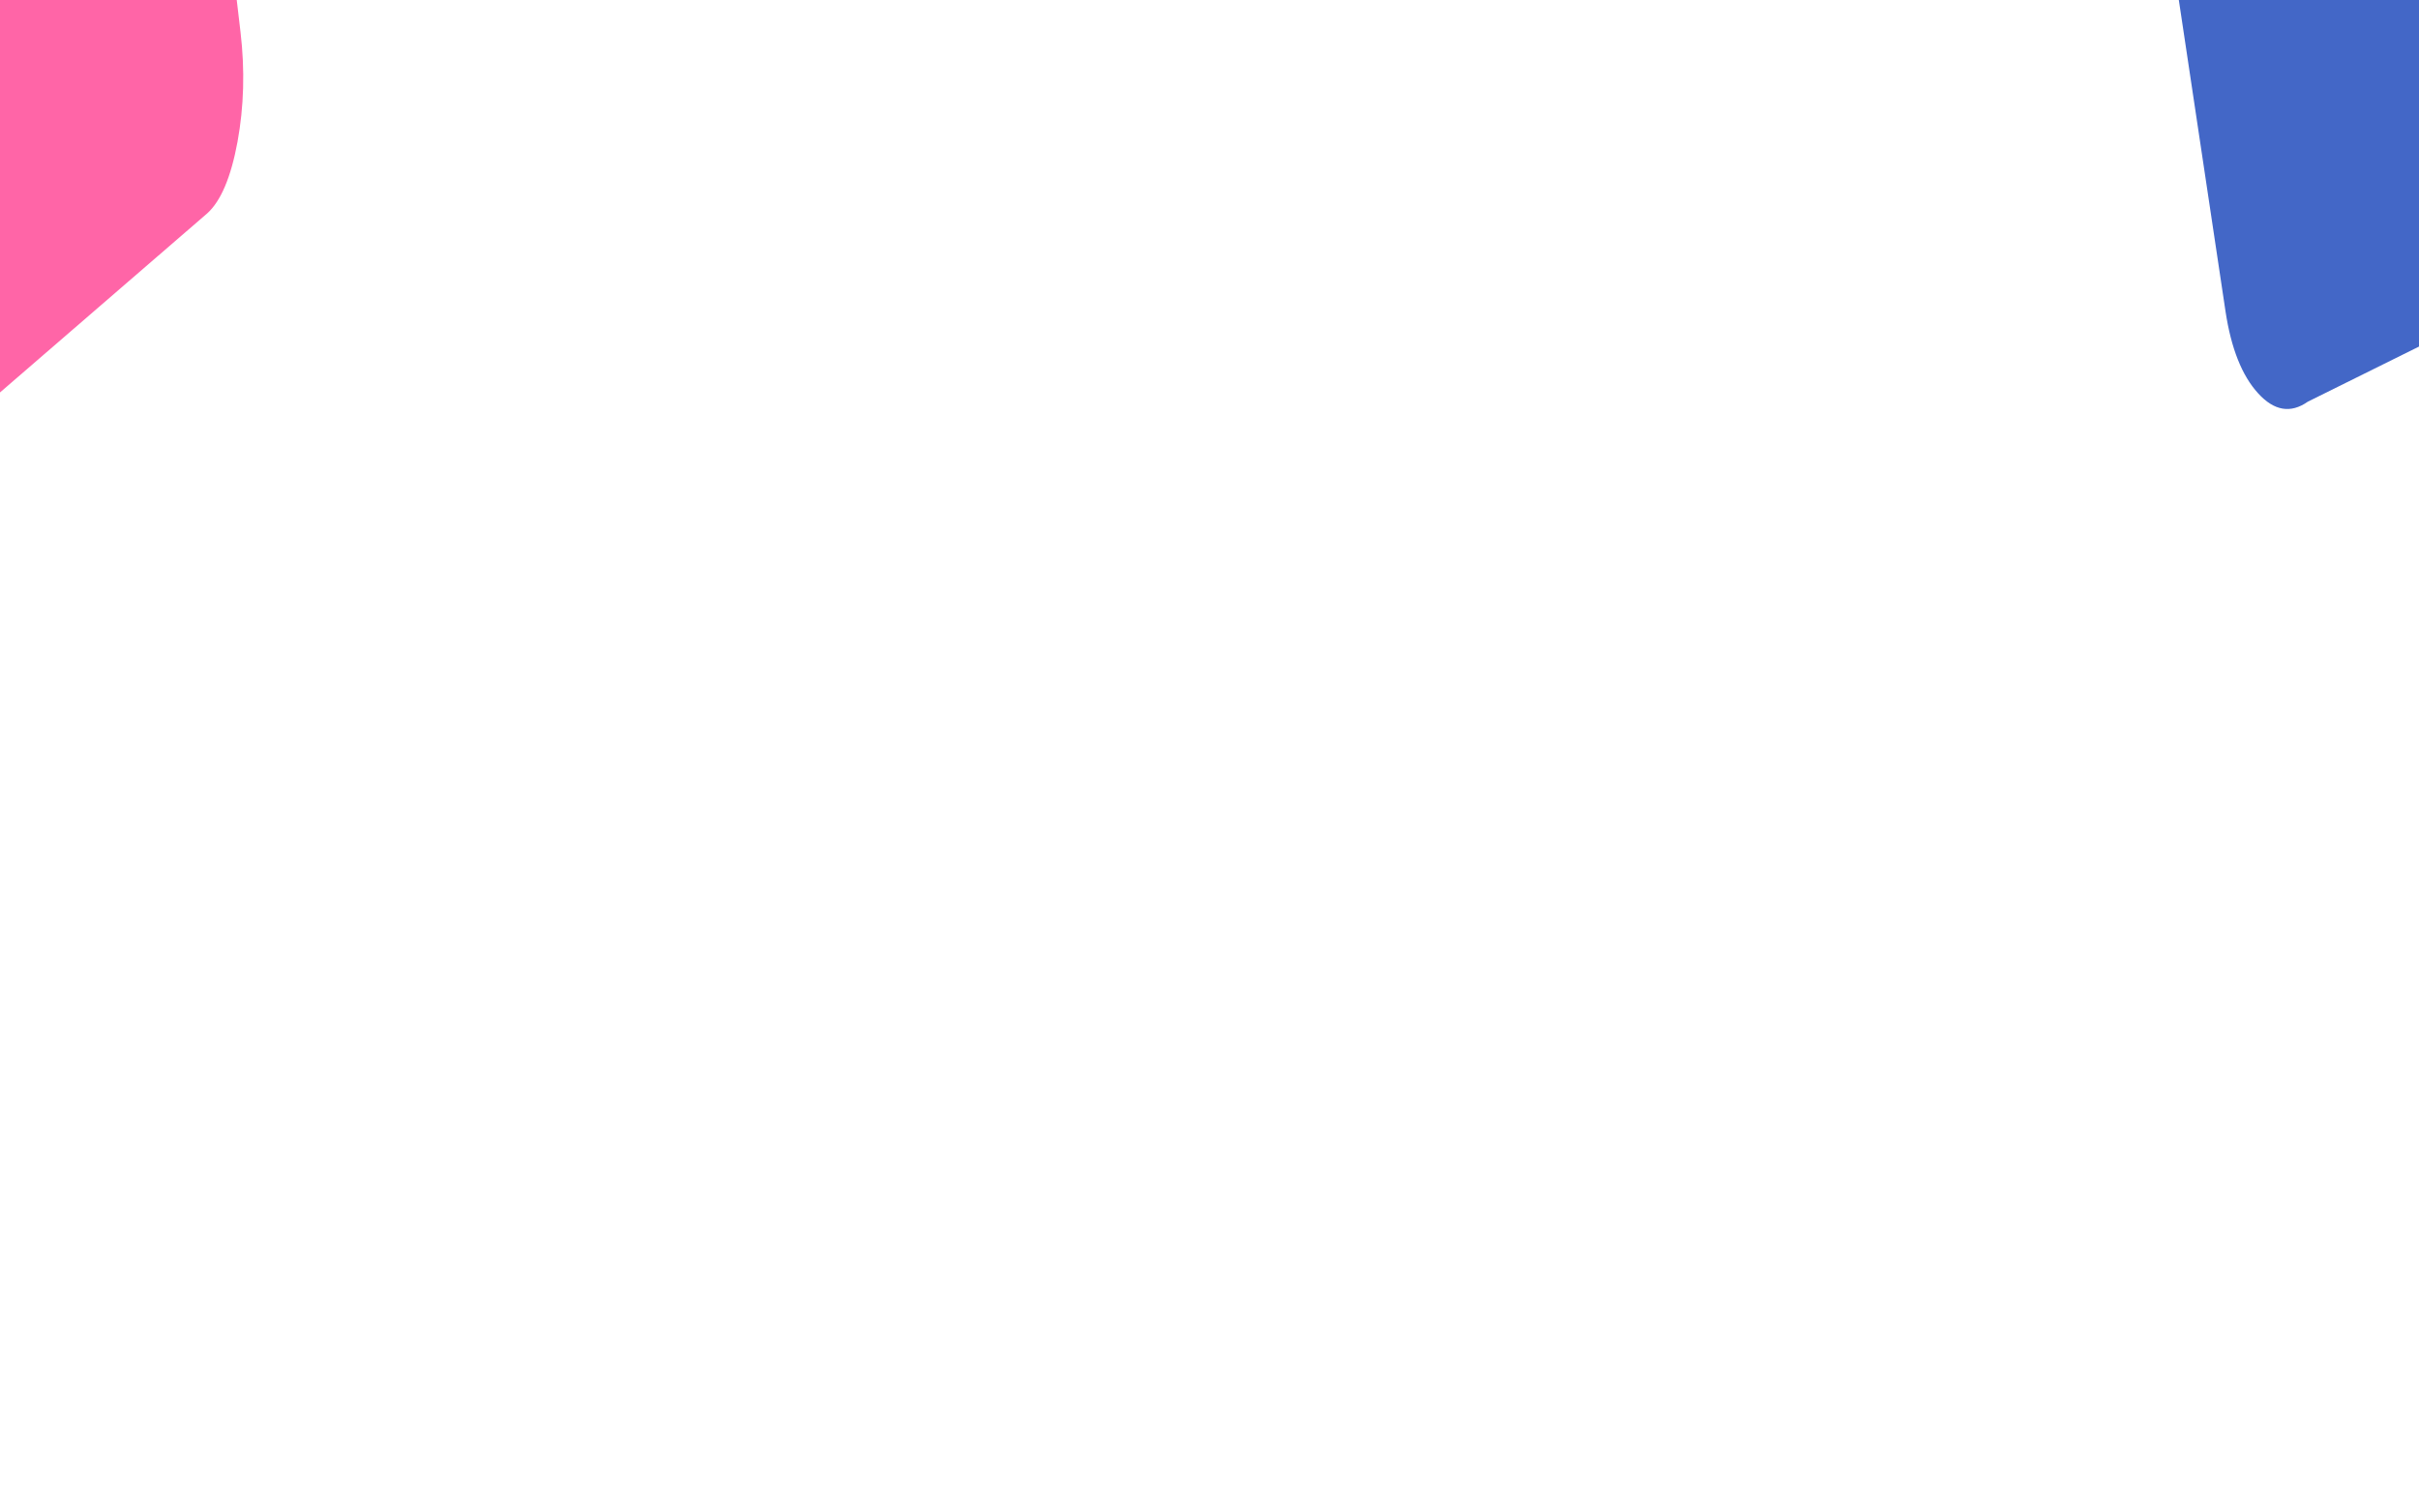
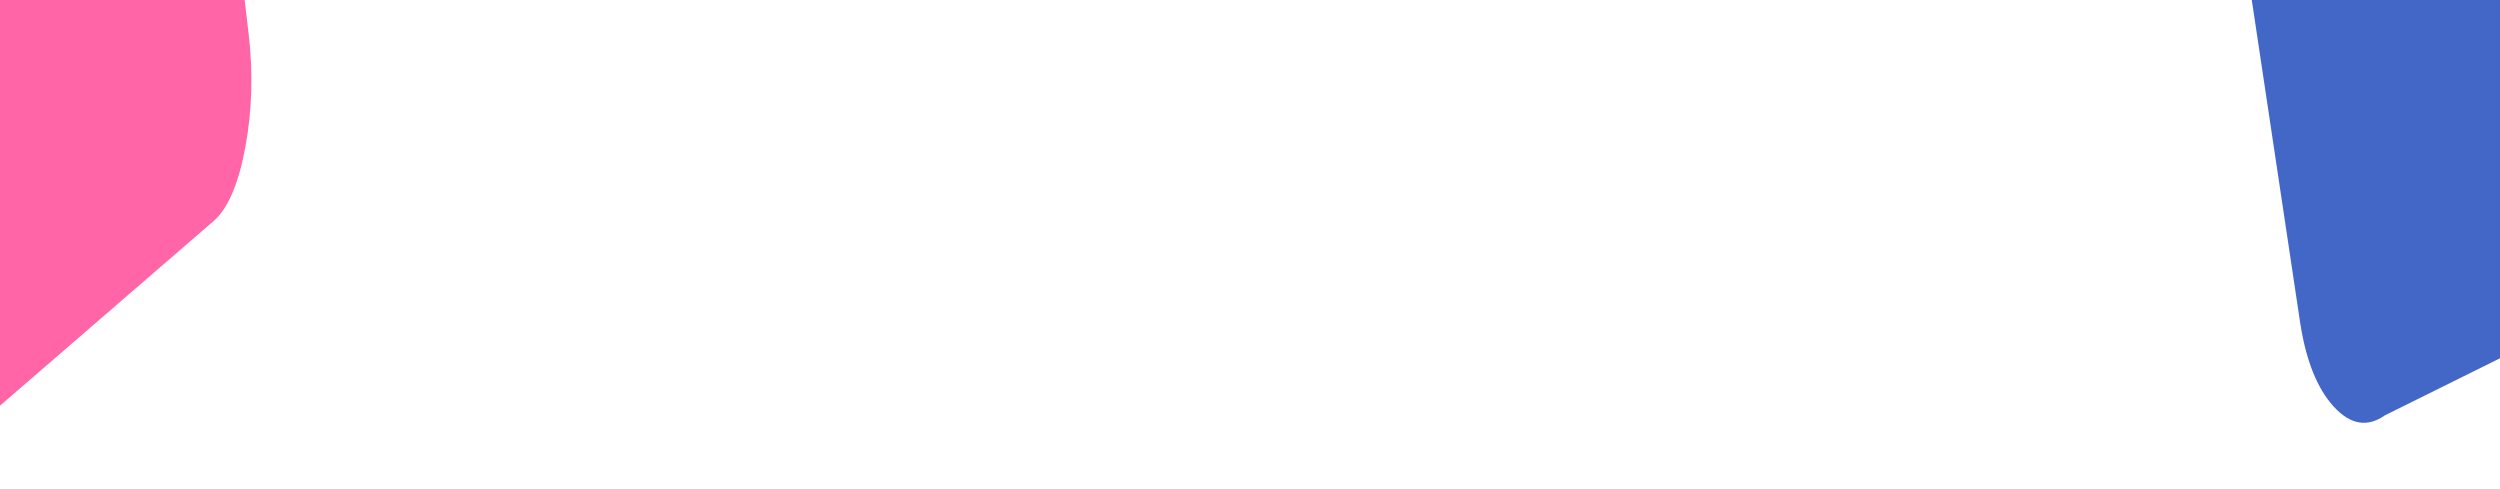
- <svg xmlns="http://www.w3.org/2000/svg" width="100%" height="100%" viewBox="0 0 1280 800" version="1.1" xml:space="preserve" style="fill-rule:evenodd;clip-rule:evenodd;stroke-linejoin:round;stroke-miterlimit:2;">
-   <rect id="Artboard1" x="0" y="0" width="1280" height="800" style="fill:none;" />
+ <svg xmlns="http://www.w3.org/2000/svg" width="100%" height="100%" viewBox="0 0 1280 250" version="1.1" xml:space="preserve" style="fill-rule:evenodd;clip-rule:evenodd;stroke-linejoin:round;stroke-miterlimit:2;">
+   <rect id="Artboard1" x="0" y="0" width="1280" height="250" style="fill:none;" />
  <g>
    <g transform="matrix(0.657998,0,0,1.82239,111.552,632.96)">
      <path d="M23.9,-337.95C27.467,-326.983 26.65,-316.367 21.45,-306.1C16.183,-295.833 8.067,-288.917 -2.9,-285.35L-199.928,-223.86L-199.928,-363.3L15.65,-363.3L23.9,-337.95Z" style="fill:rgb(255,101,167);" />
    </g>
    <g transform="matrix(0.828146,0,0,1.78541,533.563,78.3354)">
      <path d="M798.5,72.7C788.2,67.467 781.266,59.367 777.7,48.4L742,-62.056L951.284,-49.504L952.099,47.192L830.3,75.2C819.333,78.767 808.733,77.933 798.5,72.7Z" style="fill:rgb(67,103,199);" />
    </g>
    <g id="blue-bubble-1" transform="matrix(1.1538,0,0,1.1538,188.408,94.006)">
      <path d="M0,454.9C4.267,450.6 9.483,448.45 15.65,448.45C21.816,448.45 27.1,450.6 31.5,454.9C35.767,459.3 37.9,464.567 37.9,470.7C37.9,476.867 35.767,482.1 31.5,486.4C27.1,490.8 21.816,493 15.65,493C9.483,493 4.267,490.8 0,486.4C-4.4,482.1 -6.6,476.867 -6.6,470.7C-6.6,464.567 -4.4,459.3 0,454.9Z" style="fill:rgb(67,103,199);fill-opacity:0;" />
    </g>
    <g id="blue-bubble-2" transform="matrix(1.1538,0,0,1.1538,1022.95,-297.317)">
      <path d="M0,454.9C4.267,450.6 9.483,448.45 15.65,448.45C21.816,448.45 27.1,450.6 31.5,454.9C35.767,459.3 37.9,464.567 37.9,470.7C37.9,476.867 35.767,482.1 31.5,486.4C27.1,490.8 21.816,493 15.65,493C9.483,493 4.267,490.8 0,486.4C-4.4,482.1 -6.6,476.867 -6.6,470.7C-6.6,464.567 -4.4,459.3 0,454.9Z" style="fill:rgb(67,103,199);fill-opacity:0;" />
    </g>
    <g id="red-bubble-3" transform="matrix(1.18349,0,0,1.1777,520.599,598.978)">
      <path d="M381.15,-304.6C381.15,-303.2 380.684,-302.017 379.75,-301.05C378.75,-300.083 377.55,-299.6 376.15,-299.6C374.783,-299.6 373.616,-300.083 372.65,-301.05C371.65,-302.017 371.15,-303.2 371.15,-304.6C371.15,-305.967 371.65,-307.15 372.65,-308.15C373.616,-309.117 374.783,-309.6 376.15,-309.6C377.55,-309.6 378.75,-309.117 379.75,-308.15C380.684,-307.15 381.15,-305.967 381.15,-304.6Z" style="fill:rgb(255,101,167);fill-opacity:0;" />
    </g>
    <g id="red-bubble-1" transform="matrix(1.18349,0,0,1.1777,191.732,346.872)">
      <path d="M720.65,23.25C720.65,21.883 721.116,20.7 722.05,19.7C723.05,18.733 724.25,18.25 725.65,18.25C727.017,18.25 728.184,18.733 729.15,19.7C730.15,20.7 730.65,21.883 730.65,23.25C730.65,24.65 730.15,25.834 729.15,26.799C728.184,27.766 727.017,28.25 725.65,28.25C724.25,28.25 723.05,27.766 722.05,26.799C721.116,25.834 720.65,24.65 720.65,23.25Z" style="fill:rgb(255,101,167);fill-opacity:0;" />
    </g>
    <g id="blue-bubble-4" transform="matrix(1.1538,0,0,1.1538,227.67,170.163)">
      <path d="M0,453.55C0,452.184 0.467,451 1.4,450C2.4,449.033 3.6,448.55 5,448.55C6.367,448.55 7.533,449.033 8.5,450C9.5,451 10,452.184 10,453.55C10,454.95 9.5,456.134 8.5,457.1C7.533,458.067 6.367,458.55 5,458.55C3.6,458.55 2.4,458.067 1.4,457.1C0.467,456.134 0,454.95 0,453.55M662.75,0C662.75,-1.367 663.216,-2.55 664.15,-3.55C665.15,-4.516 666.35,-5 667.75,-5C669.117,-5 670.284,-4.516 671.25,-3.55C672.25,-2.55 672.75,-1.367 672.75,0C672.75,1.4 672.25,2.584 671.25,3.55C670.284,4.517 669.117,5 667.75,5C666.35,5 665.15,4.517 664.15,3.55C663.216,2.584 662.75,1.4 662.75,0" style="fill:rgb(216,223,255);fill-opacity:0;" />
    </g>
    <g id="red-bubble-4" transform="matrix(1.18349,0,0,1.1777,141.121,750.272)">
      <path d="M745.65,-187.1C745.65,-188.467 746.116,-189.65 747.05,-190.65C748.05,-191.617 749.25,-192.1 750.65,-192.1C752.017,-192.1 753.184,-191.617 754.15,-190.65C755.15,-189.65 755.65,-188.467 755.65,-187.1C755.65,-185.7 755.15,-184.517 754.15,-183.55C753.184,-182.583 752.017,-182.1 750.65,-182.1C749.25,-182.1 748.05,-182.583 747.05,-183.55C746.116,-184.517 745.65,-185.7 745.65,-187.1Z" style="fill:rgb(255,101,167);fill-opacity:0;" />
    </g>
    <g id="blue-bubble-3" transform="matrix(1.1538,0,0,1.1538,139.792,14.0975)">
      <path d="M747.6,355.75C749.167,357.317 749.95,359.2 749.95,361.4C749.95,363.6 749.167,365.466 747.6,367C746.067,368.567 744.2,369.35 742,369.35C739.8,369.35 737.917,368.567 736.35,367C734.817,365.466 734.05,363.6 734.05,361.4C734.05,359.2 734.817,357.317 736.35,355.75C737.917,354.216 739.8,353.45 742,353.45C744.2,353.45 746.067,354.216 747.6,355.75Z" style="fill:rgb(67,103,199);fill-opacity:0;" />
    </g>
    <g id="red-bubble-2" transform="matrix(1.18349,0,0,1.1777,141.989,632.651)">
      <path d="M720.65,23.25C720.65,21.883 721.116,20.7 722.05,19.7C723.05,18.733 724.25,18.25 725.65,18.25C727.017,18.25 728.184,18.733 729.15,19.7C730.15,20.7 730.65,21.883 730.65,23.25C730.65,24.65 730.15,25.834 729.15,26.799C728.184,27.766 727.017,28.25 725.65,28.25C724.25,28.25 723.05,27.766 722.05,26.799C721.116,25.834 720.65,24.65 720.65,23.25Z" style="fill:rgb(255,101,167);fill-opacity:0;" />
    </g>
  </g>
</svg>
